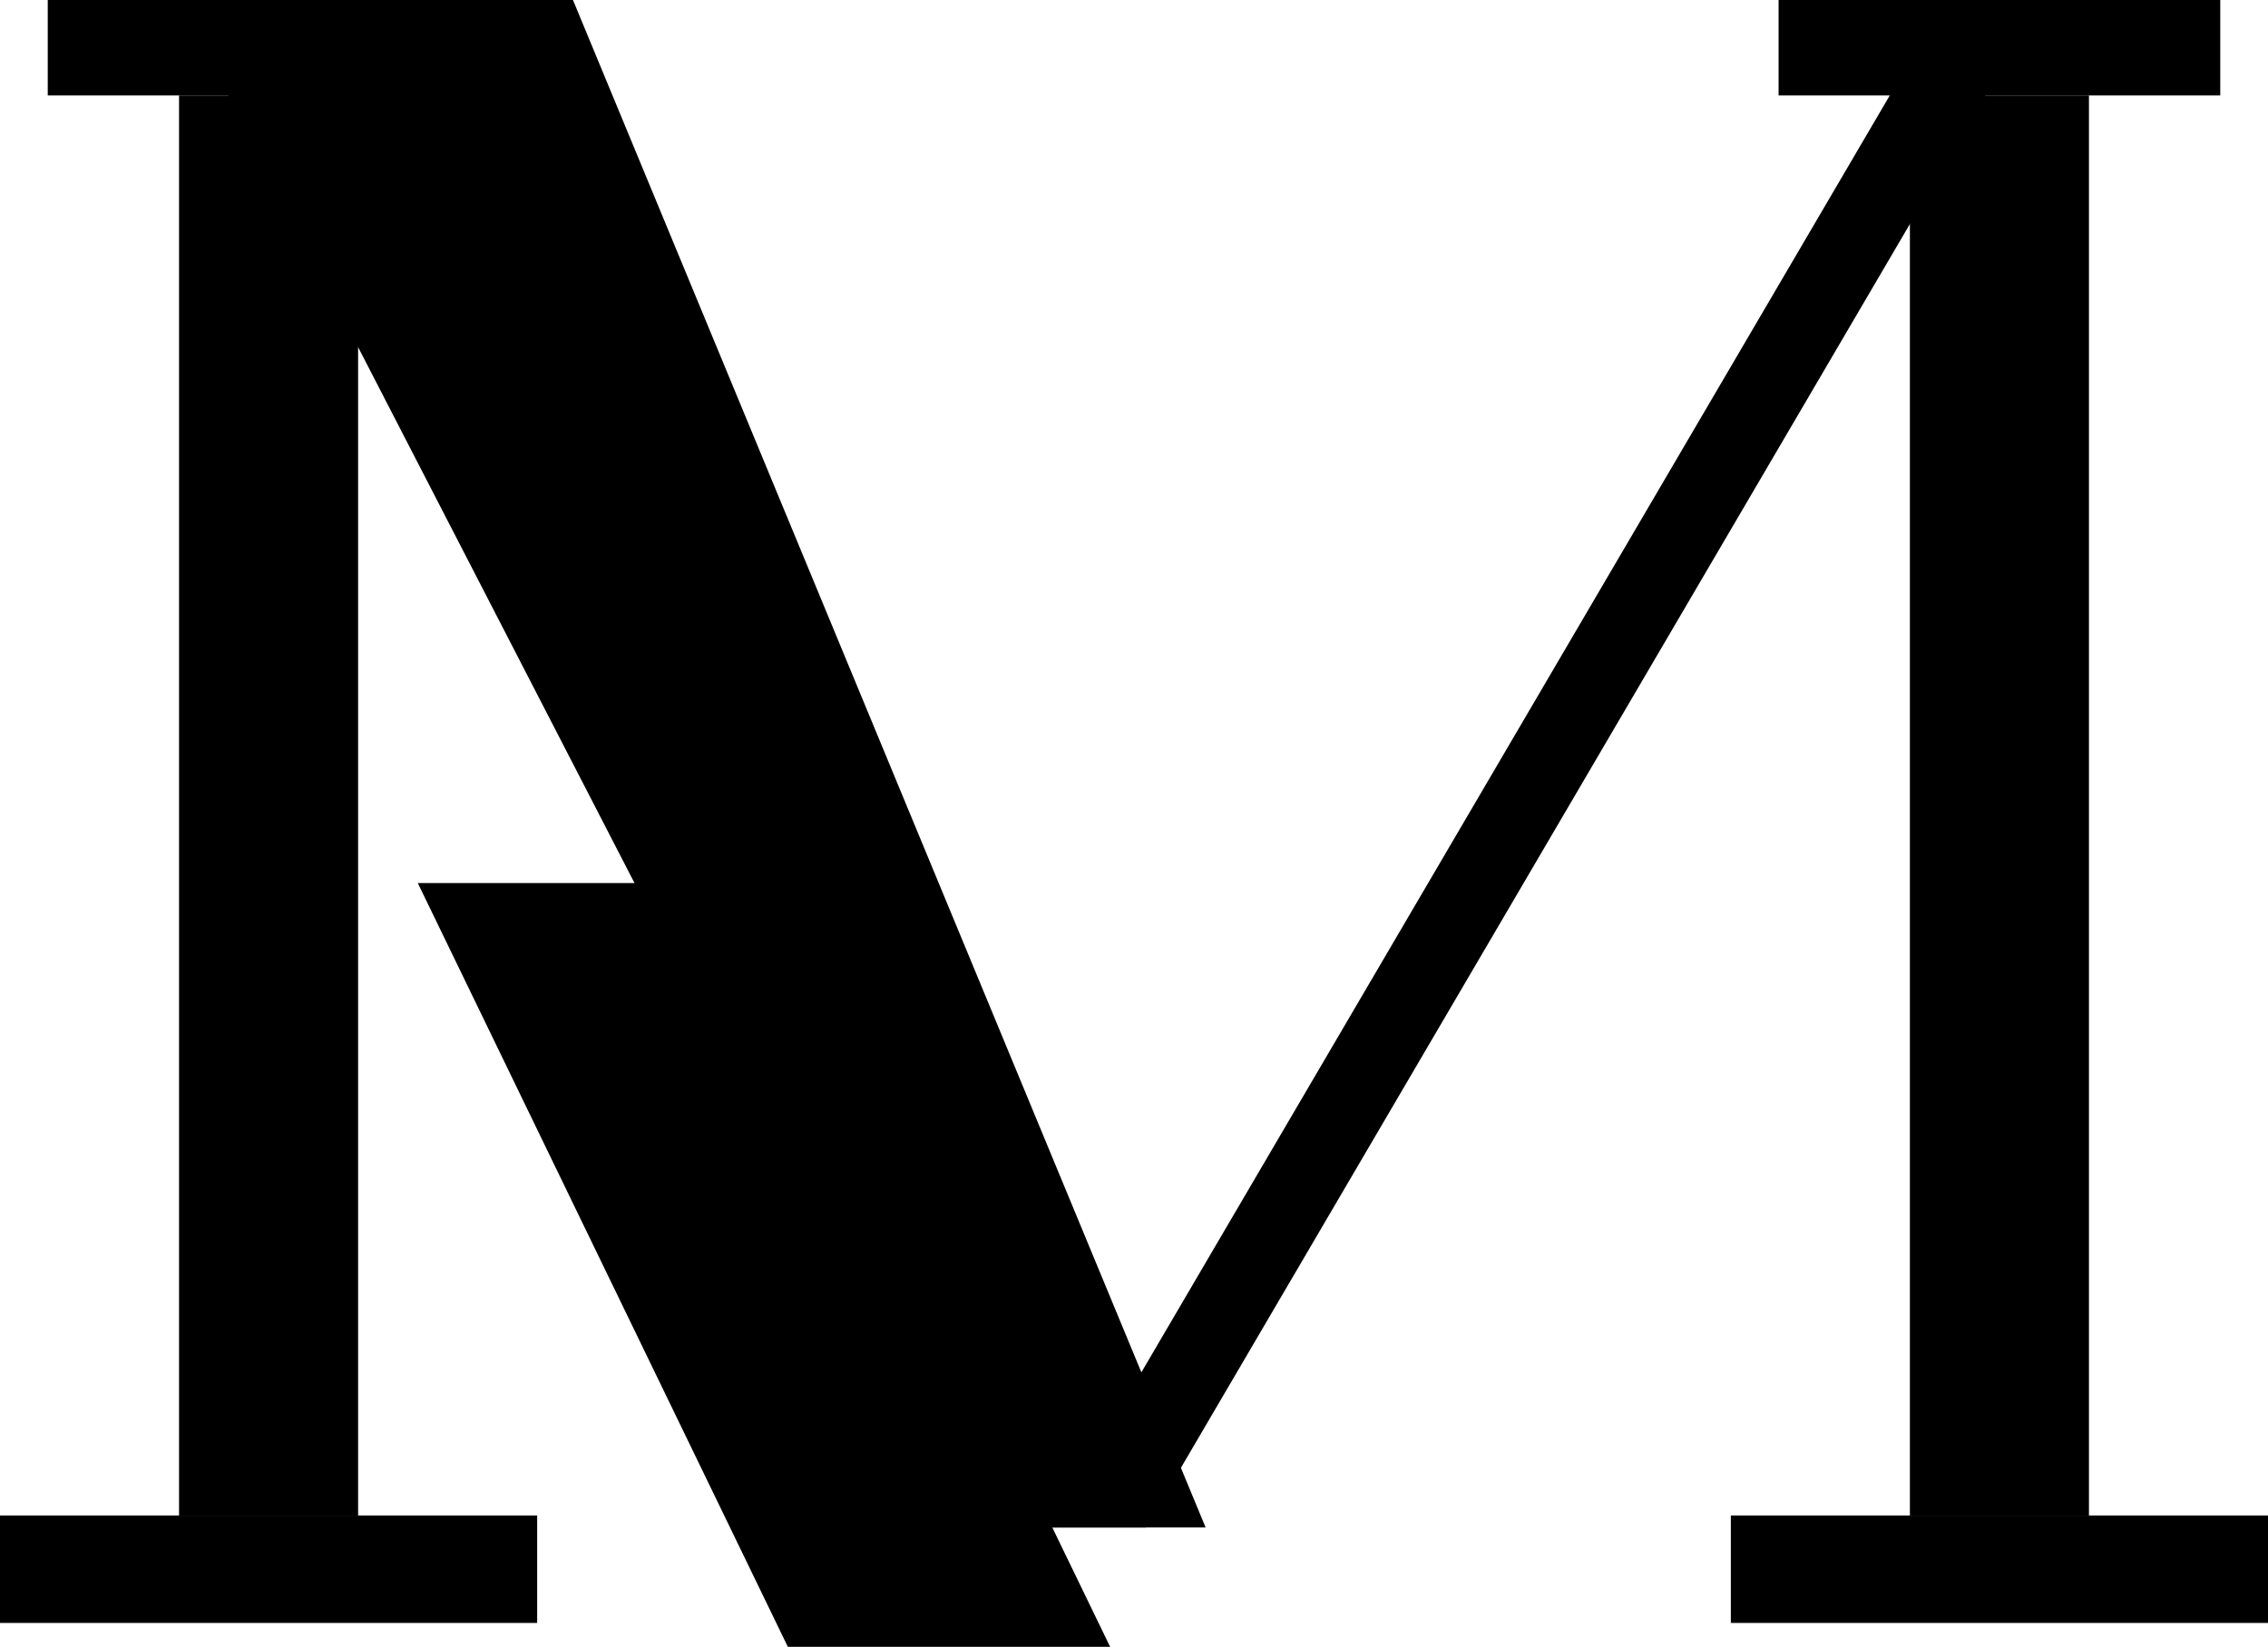
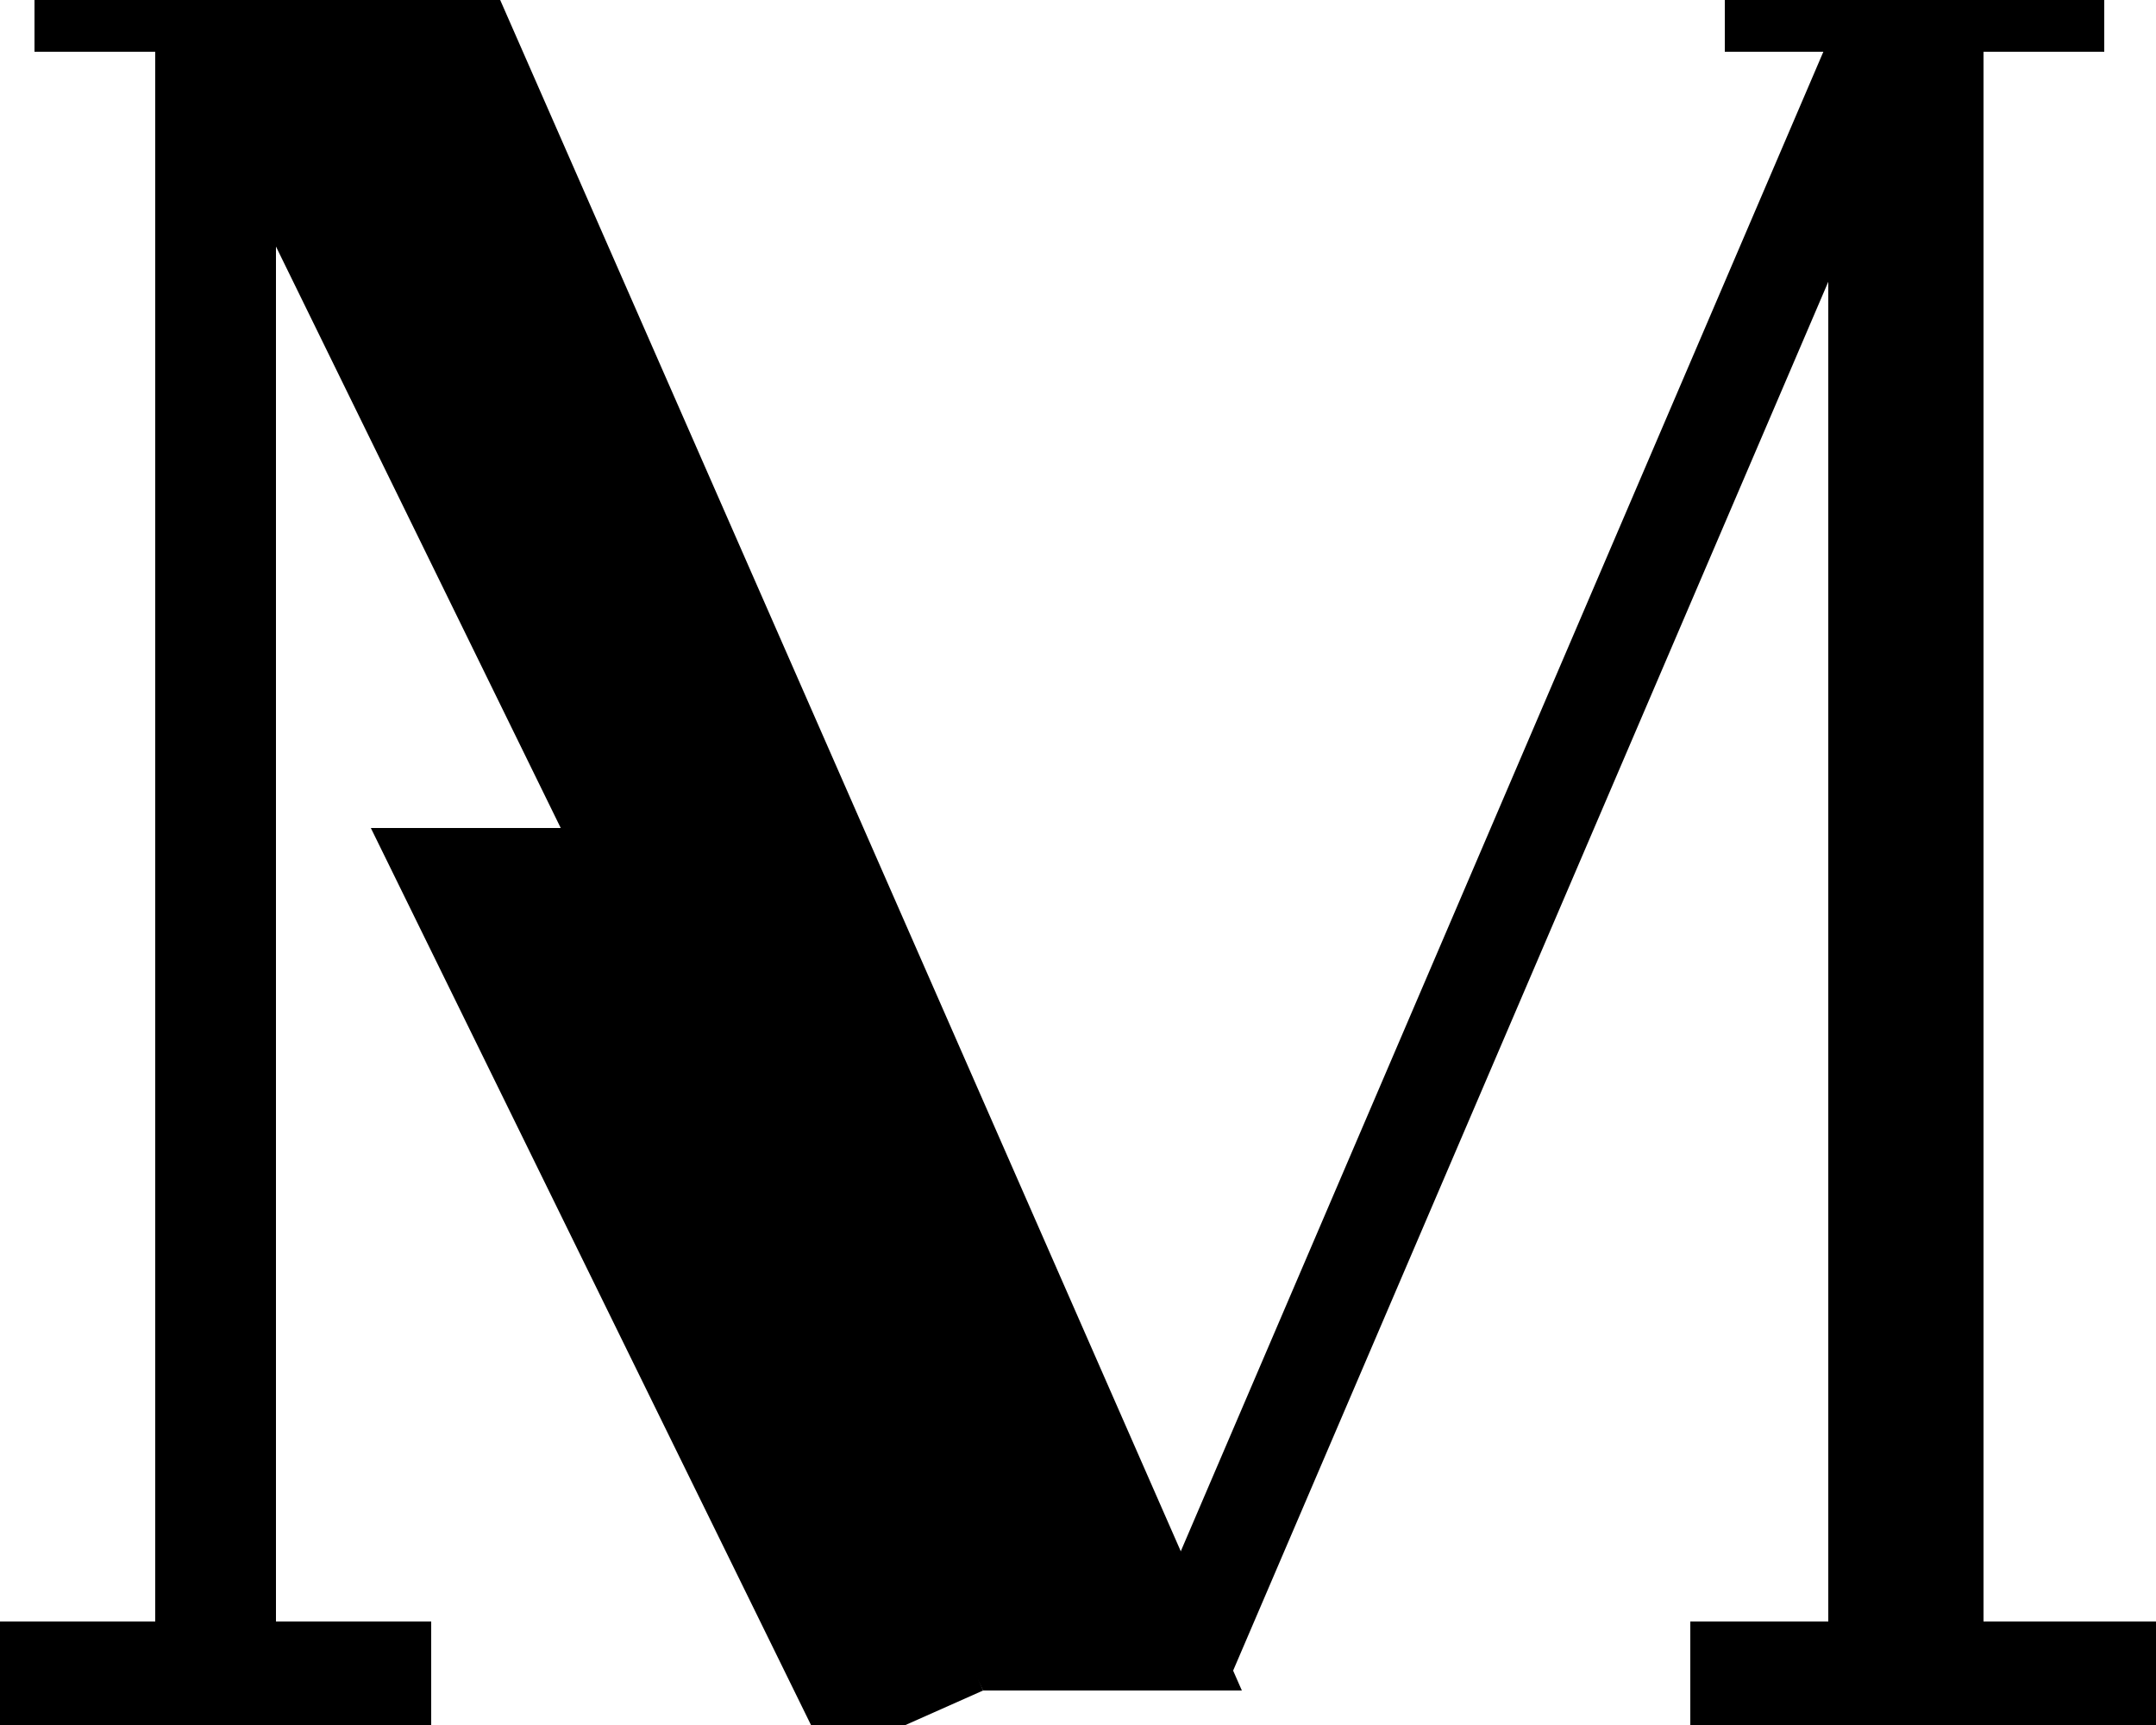
- <svg xmlns="http://www.w3.org/2000/svg" viewBox="0 0 380 276" width="380" height="276" role="img" aria-label="Mmako Inc. monogram">
-   <path d="M 70 148 L 124 148 L 186 276 L 132 276 Z" fill="#000000" />
+ <svg xmlns="http://www.w3.org/2000/svg" viewBox="0 0 250 200" width="250" height="200" role="img" aria-label="Mmako Inc. monogram">
+   <path d="M 43 96 L 71 96 L 114 196 L 96 204 Z" fill="#000000" />
  <g fill="#000000">
-     <path d="M 30 16 L 60 16 L 60 254 L 30 254 Z" />
-     <path d="M 8 0 L 82 0 L 82 16 L 8 16 Z" />
-     <path d="M 0 254 L 90 254 L 90 272 L 0 272 Z" />
-     <path d="M 30 0 L 96 0 L 202 256 L 162 256 Z" />
-     <path d="M 326 0 L 342 0 L 192 256 L 176 256 Z" />
-     <path d="M 320 16 L 350 16 L 350 254 L 320 254 Z" />
-     <path d="M 298 0 L 372 0 L 372 16 L 298 16 Z" />
-     <path d="M 290 254 L 380 254 L 380 272 L 290 272 Z" />
+     <path d="M 18 0 L 32 0 L 32 194 L 18 194 Z" />
+     <path d="M 4 0 L 46 0 L 46 6 L 4 6 Z" />
+     <path d="M 0 188 L 50 188 L 50 200 L 0 200 Z" />
+     <path d="M 18 0 L 58 0 L 144 196 L 114 196 Z" />
+     <path d="M 214 0 L 226 0 L 142 196 L 130 196 Z" />
+     <path d="M 212 0 L 230 0 L 230 194 L 212 194 Z" />
+     <path d="M 200 0 L 244 0 L 244 6 L 200 6 Z" />
+     <path d="M 196 188 L 250 188 L 250 200 L 196 200 Z" />
  </g>
</svg>
